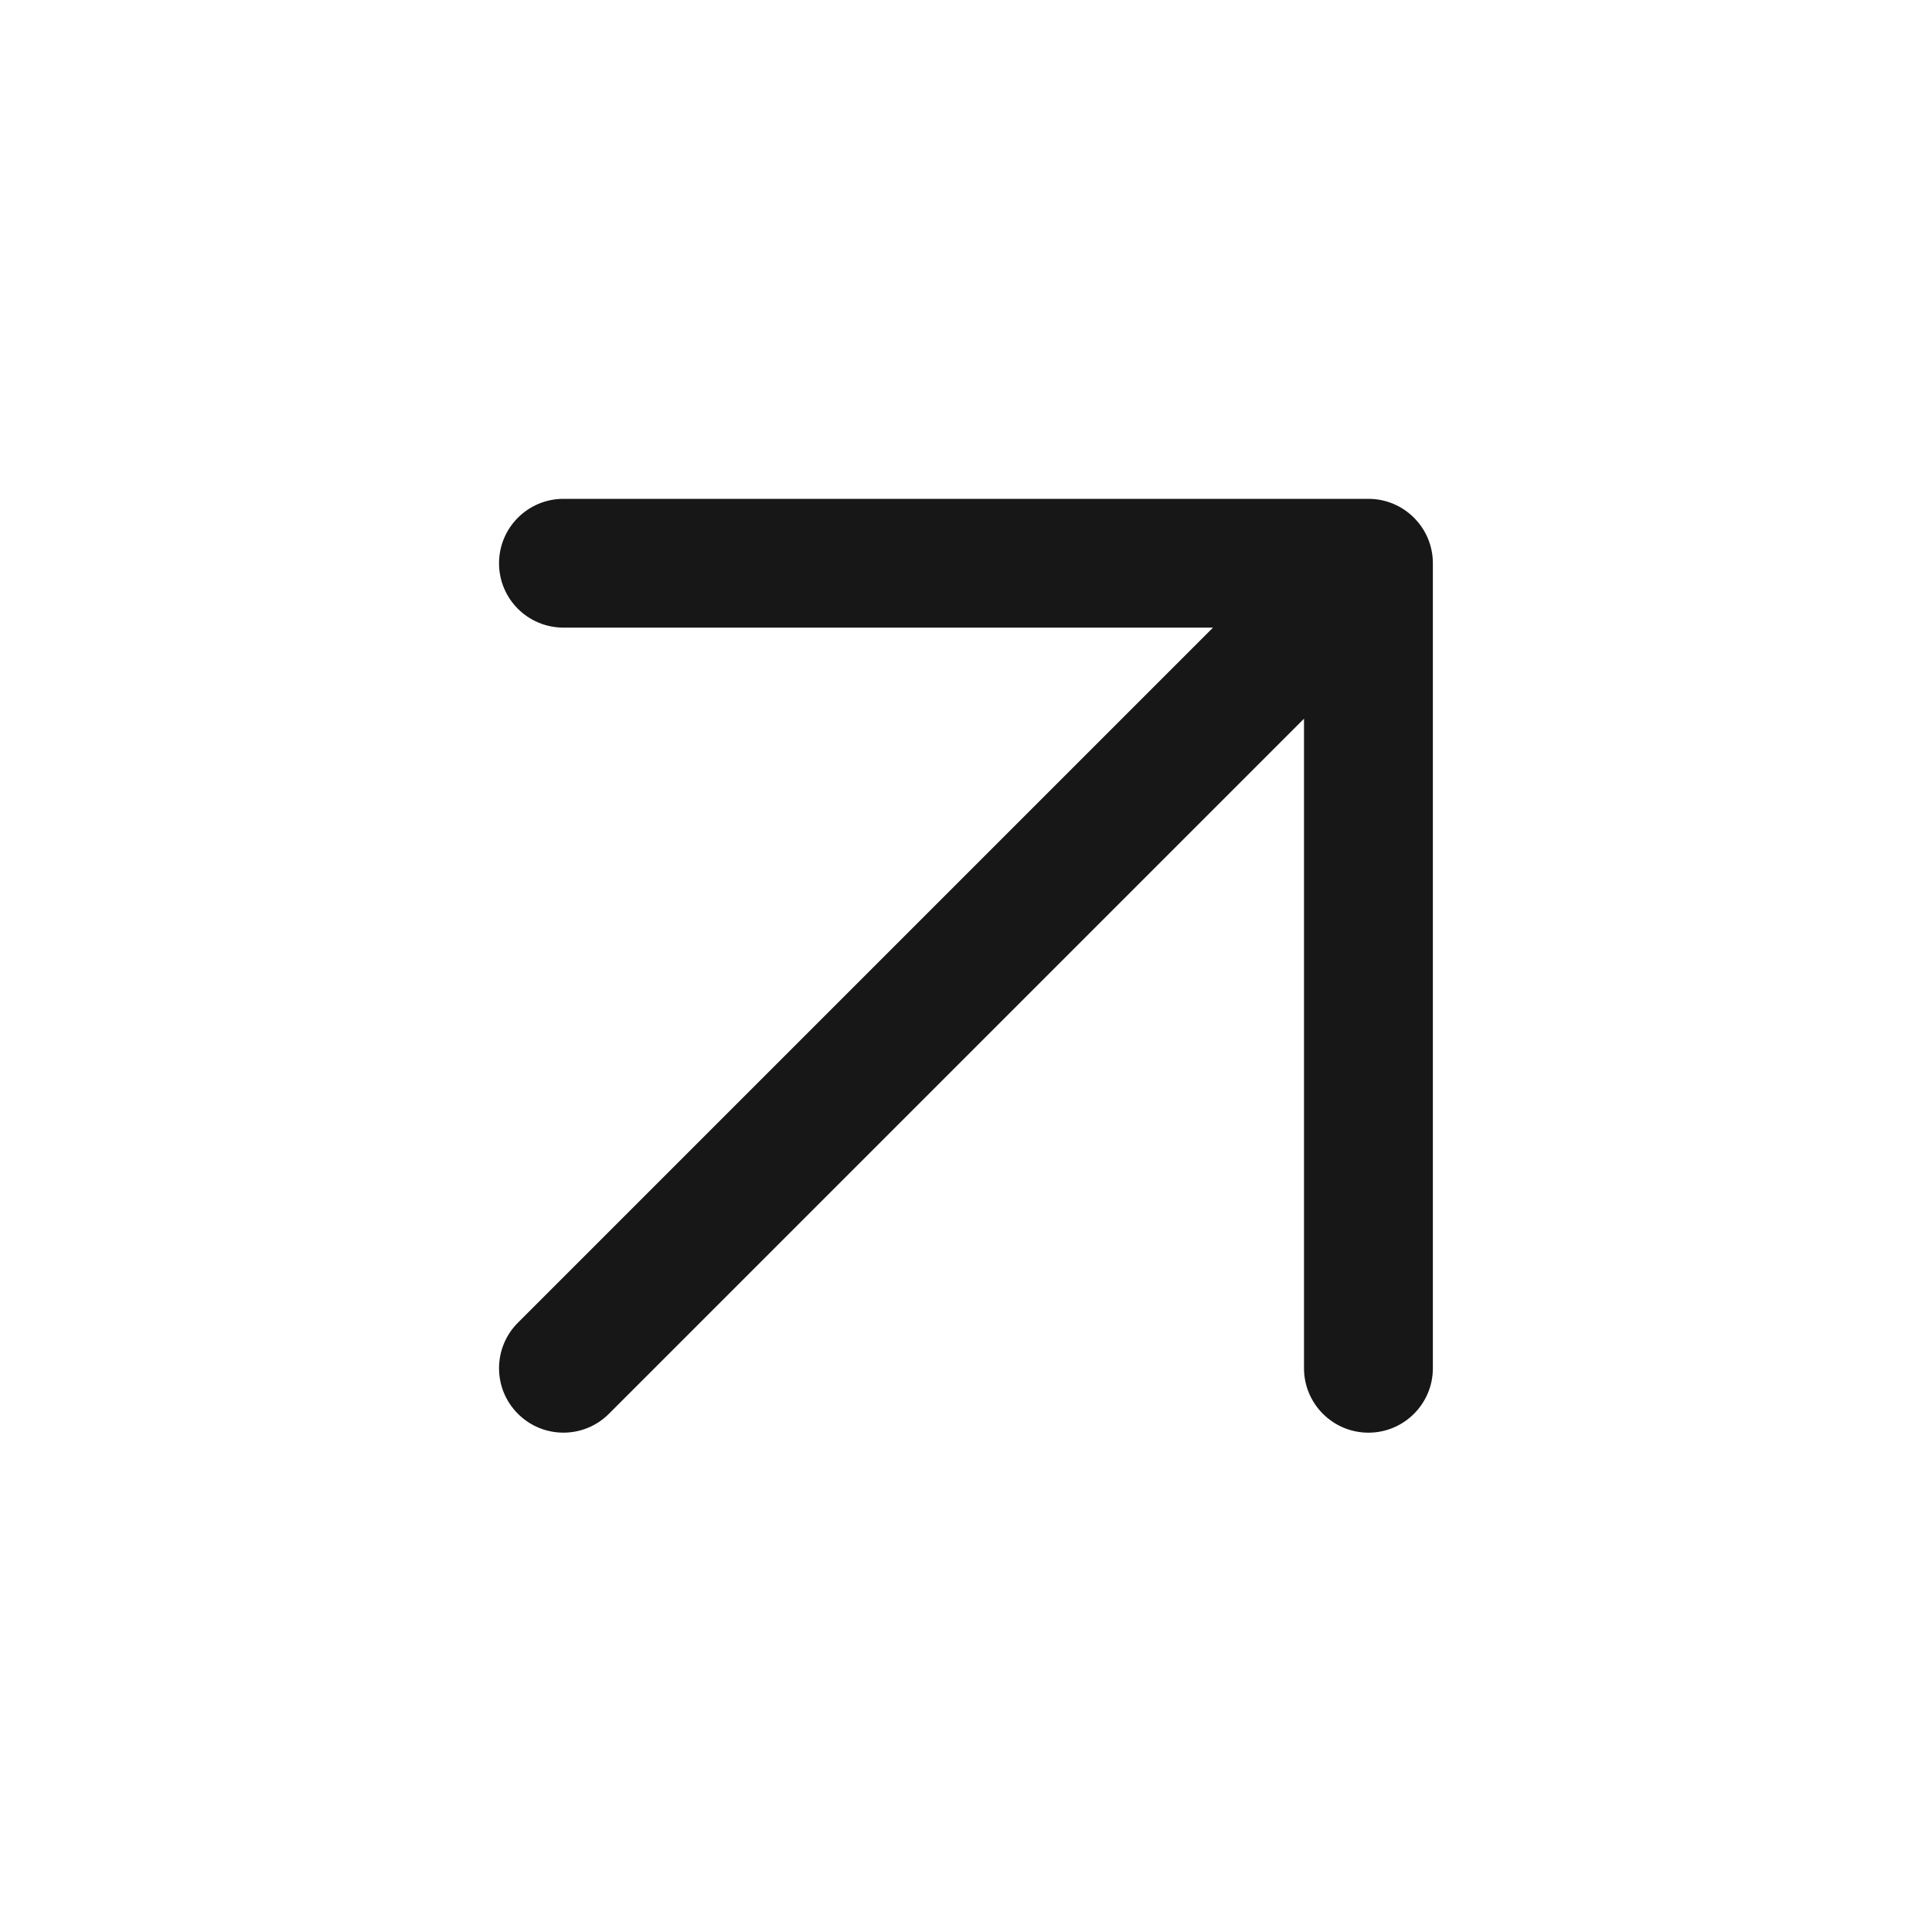
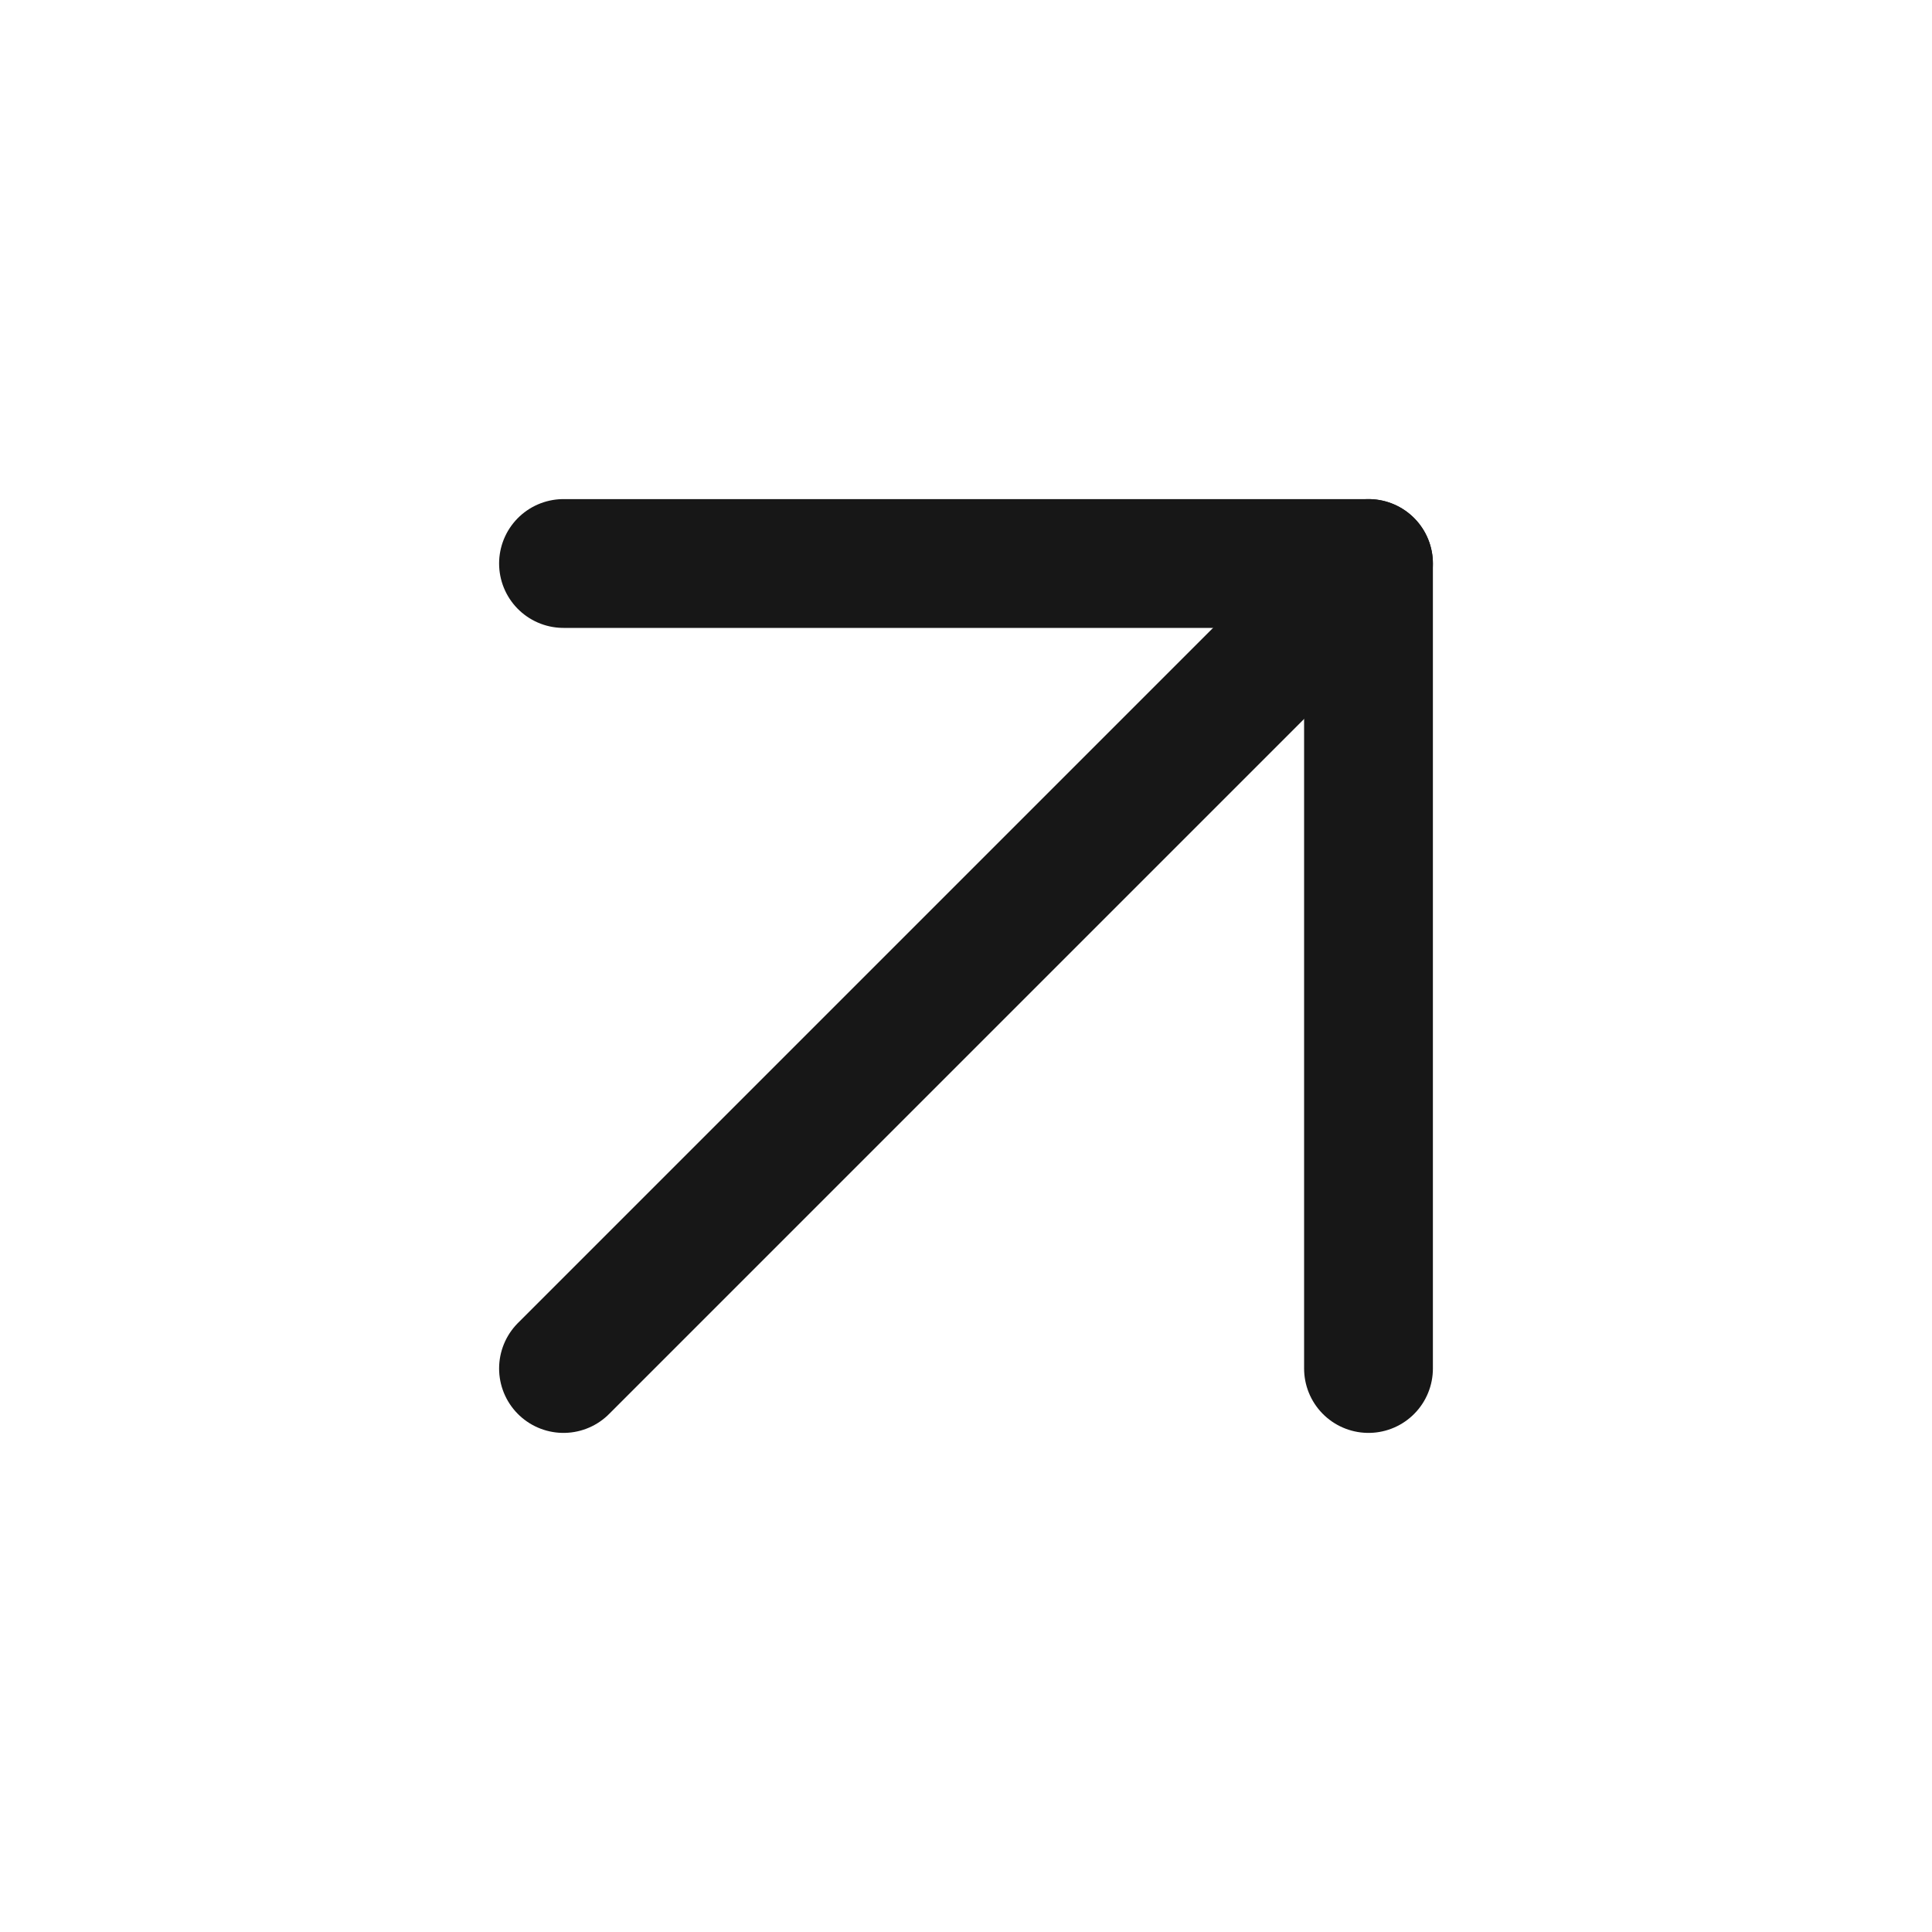
- <svg xmlns="http://www.w3.org/2000/svg" preserveAspectRatio="none" overflow="visible" style="display: block;" width="20" height="20" viewBox="0 0 20 20" fill="none">
-   <g id="lucide/arrow-up-right">
-     <path id="Vector (Stroke)" d="M14.833 14.164C14.833 14.532 14.534 14.831 14.166 14.831C13.798 14.831 13.499 14.532 13.499 14.164V7.44L6.304 14.635C6.044 14.896 5.622 14.896 5.361 14.635C5.101 14.375 5.101 13.953 5.361 13.693L12.557 6.497H5.833C5.464 6.497 5.166 6.199 5.166 5.831C5.166 5.463 5.464 5.164 5.833 5.164H14.166C14.534 5.164 14.833 5.463 14.833 5.831V14.164Z" fill="#171717" />
-   </g>
+ <svg xmlns="http://www.w3.org/2000/svg" width="20" height="20" viewBox="0 0 24 24" fill="none" stroke="#171717" stroke-width="1.6" stroke-linecap="round" stroke-linejoin="round">
+   <path d="M7 7h10v10" />
+   <path d="M7 17 17 7" />
</svg>
